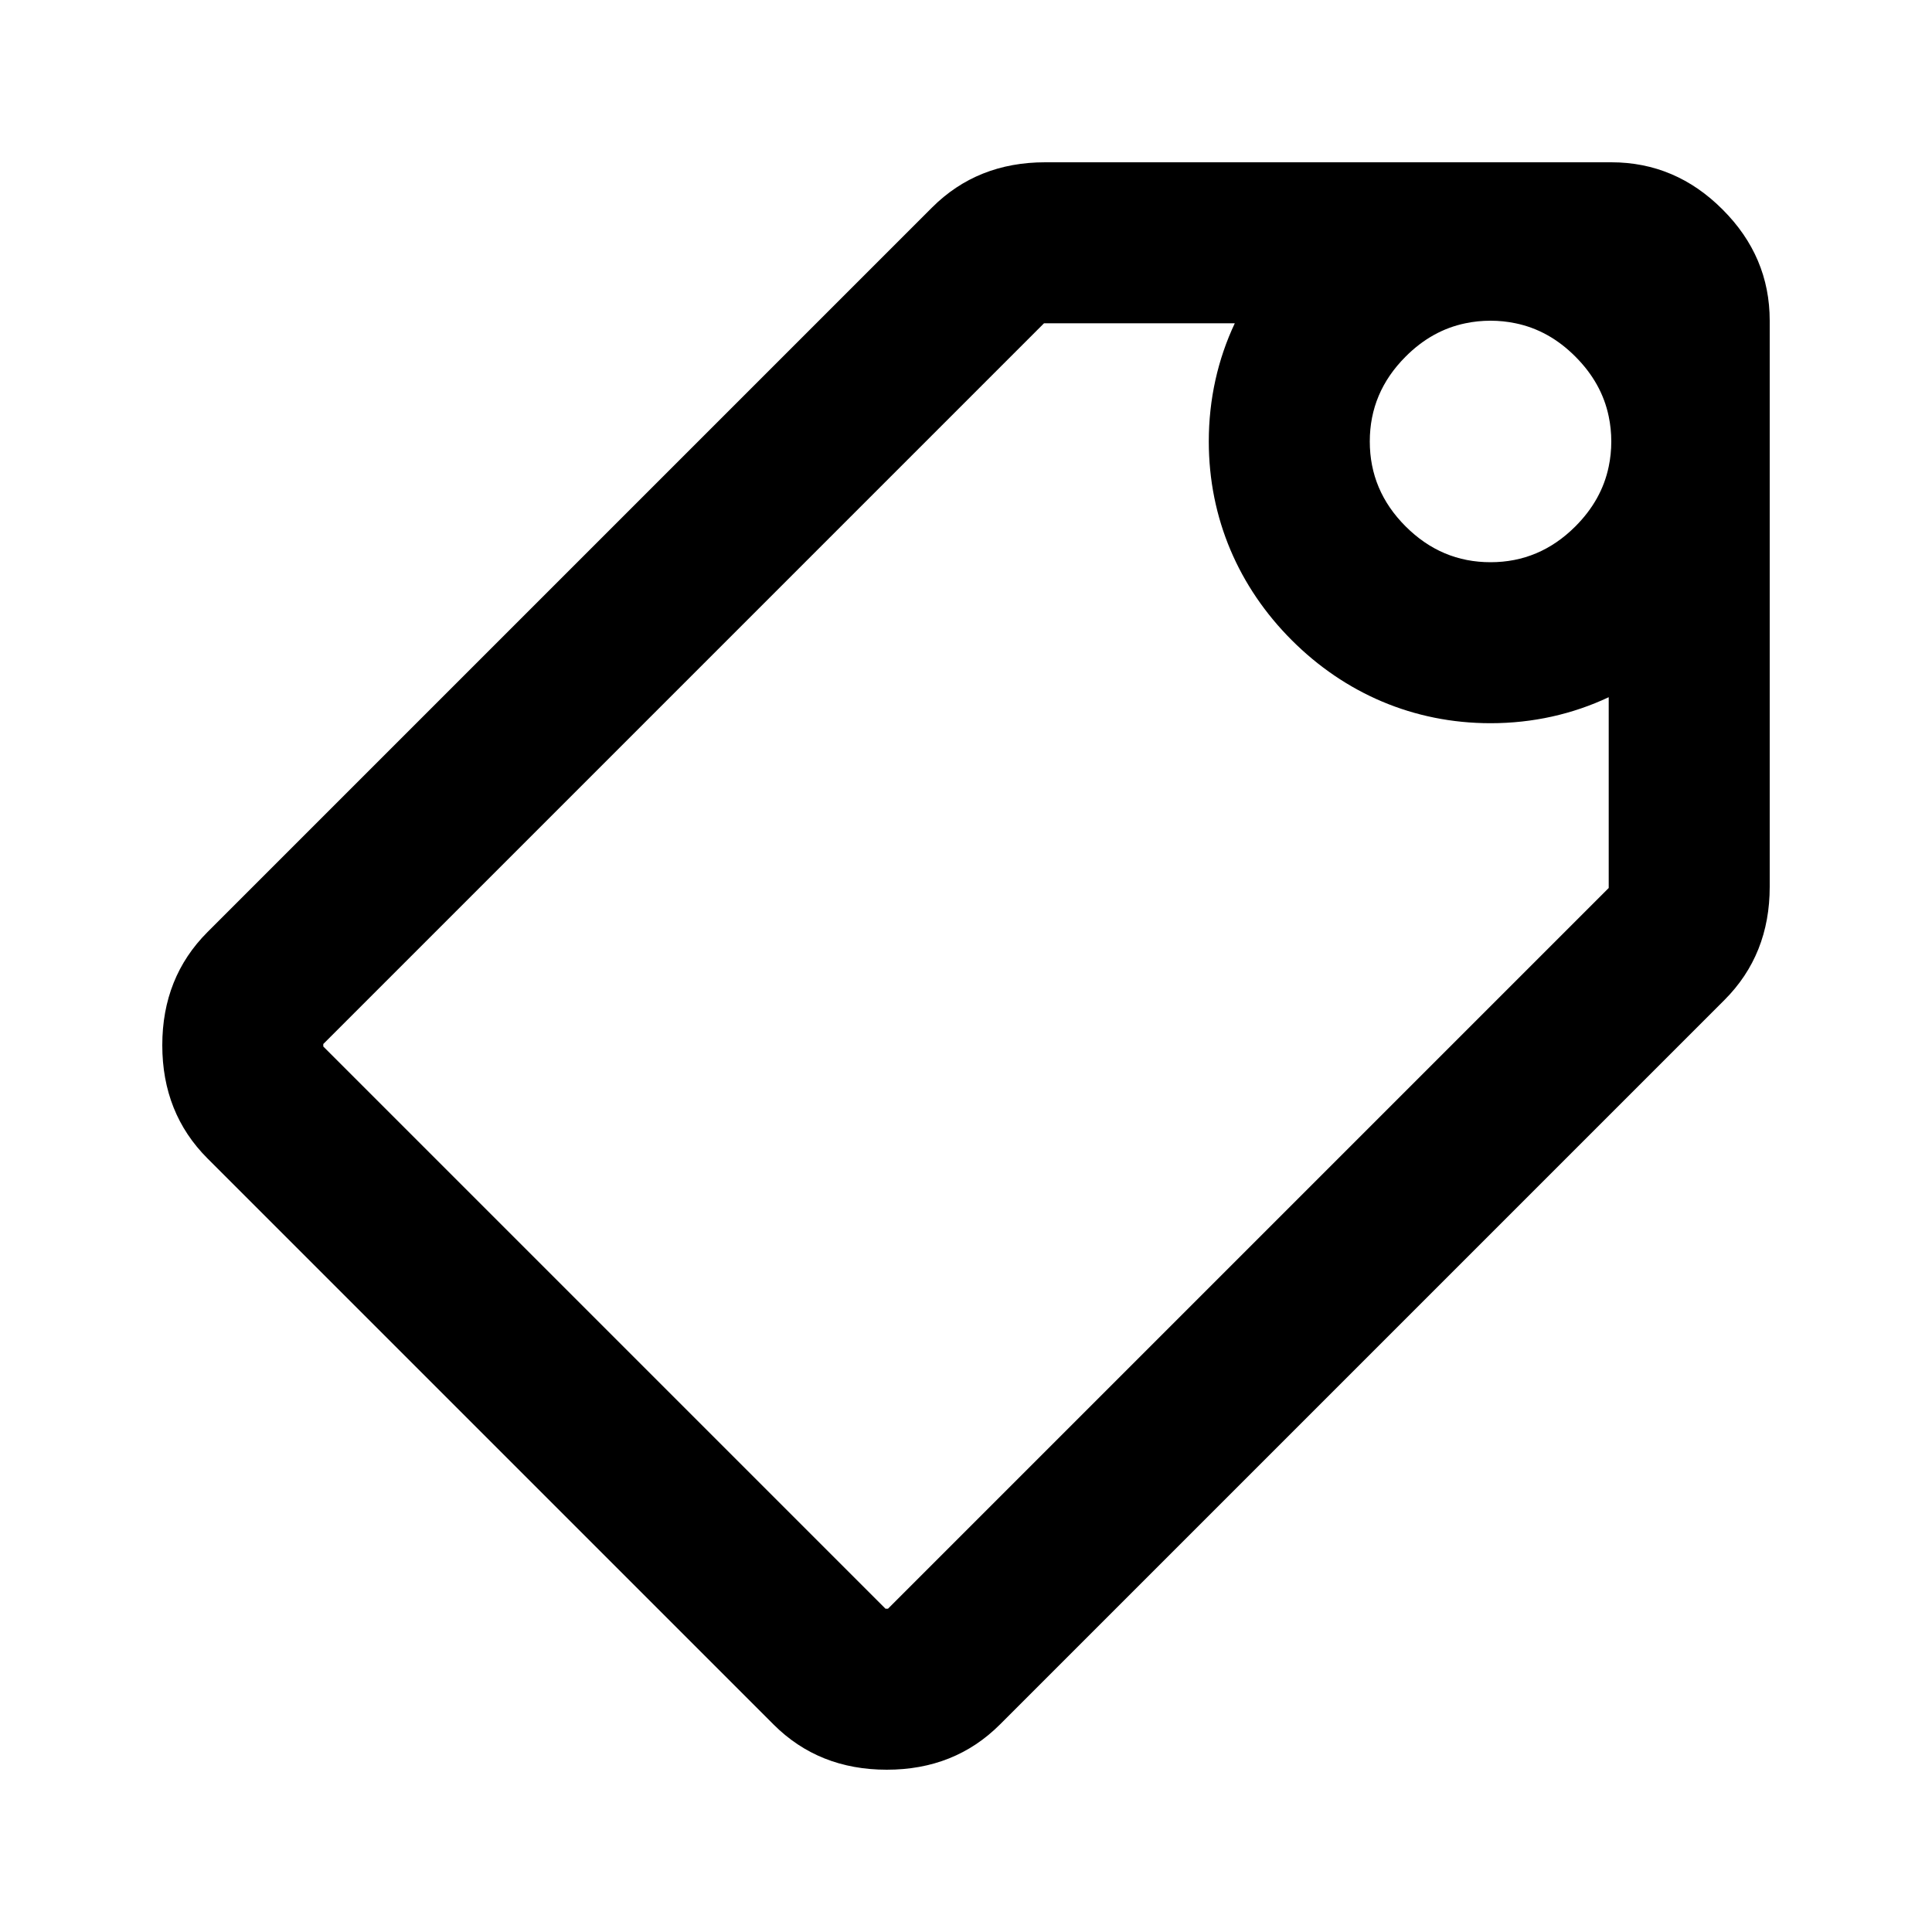
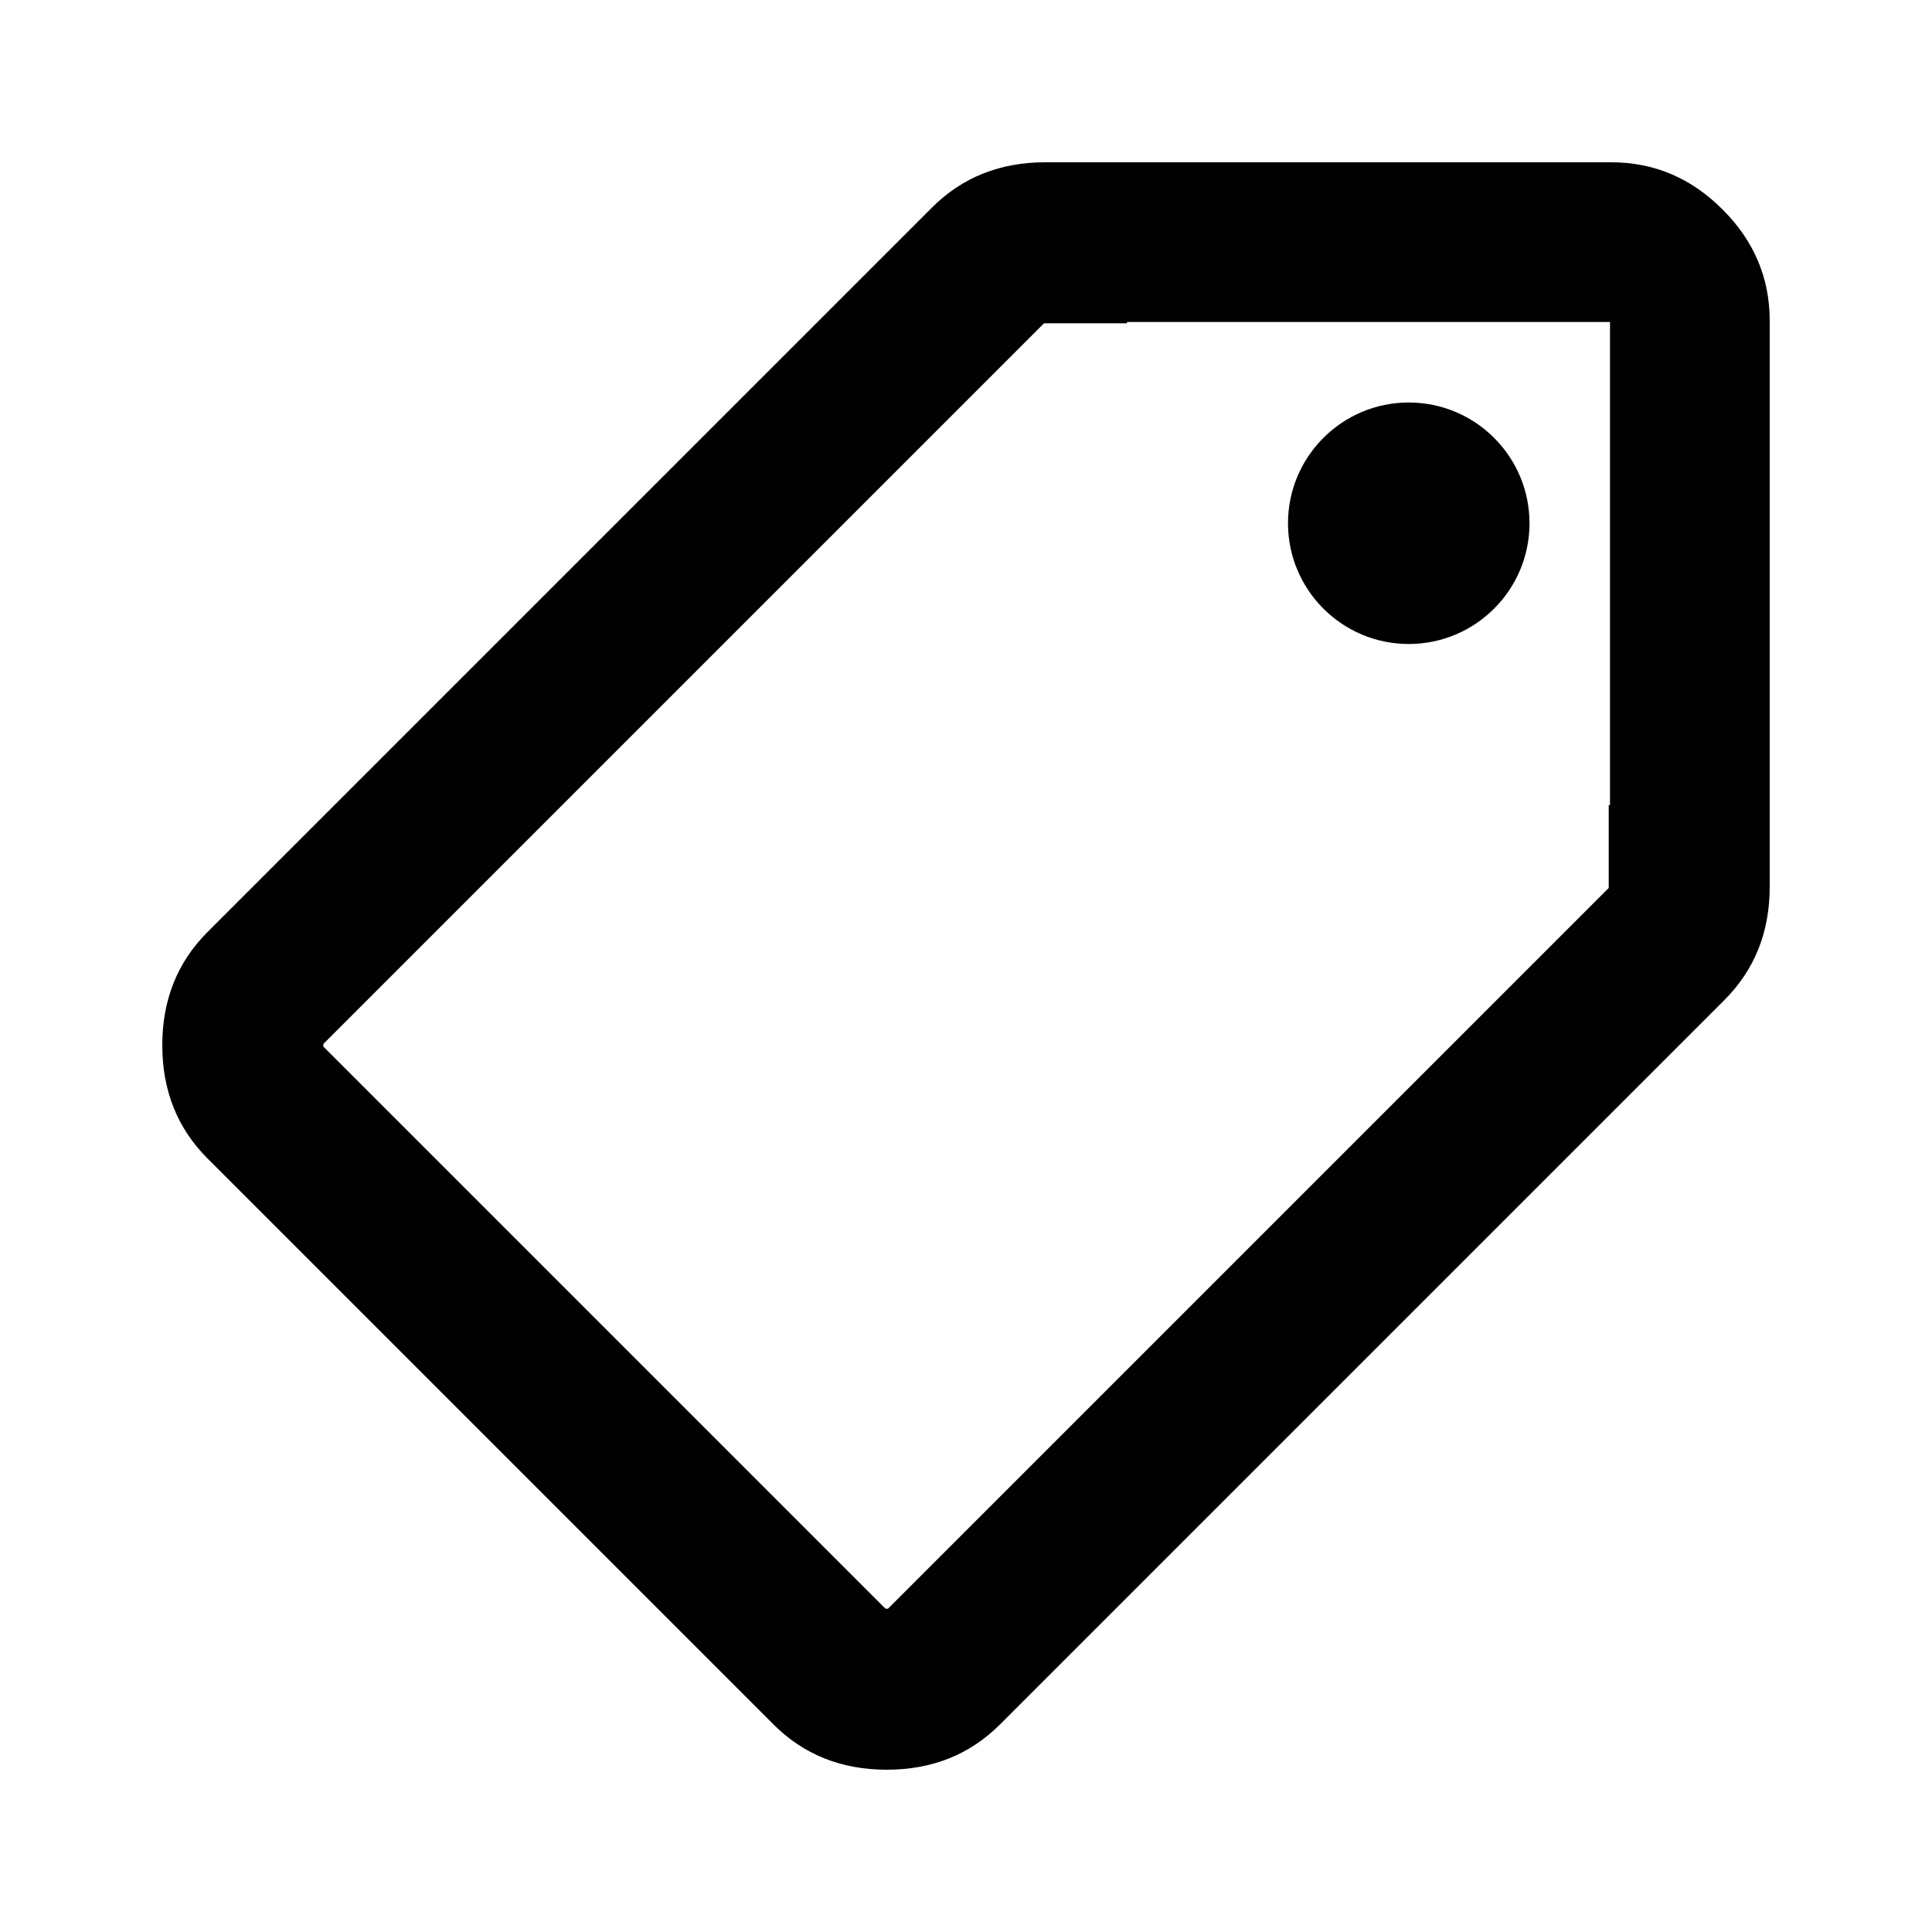
<svg xmlns="http://www.w3.org/2000/svg" width="24" height="24" viewBox="0 0 24 24" fill="none">
-   <path fill-rule="evenodd" clip-rule="evenodd" d="M16.047 7.953C16.705 8.611 17.559 8.984 18.516 8.984C19.041 8.984 19.536 8.872 19.984 8.661V11.016C19.984 11.021 19.984 11.027 19.984 11.031L11.031 19.984C11.027 19.984 11.021 19.984 11.016 19.984C11.01 19.984 11.005 19.984 11 19.984L4.016 13C4.016 12.995 4.016 12.99 4.016 12.984C4.016 12.979 4.016 12.973 4.016 12.969L12.969 4.016C12.973 4.016 12.979 4.016 12.984 4.016H15.339C15.128 4.464 15.016 4.959 15.016 5.484C15.016 6.441 15.389 7.295 16.047 7.953ZM21.984 11.016C21.984 11.578 21.797 12.047 21.422 12.422L12.422 21.422C12.047 21.797 11.578 21.984 11.016 21.984C10.453 21.984 9.984 21.797 9.609 21.422L2.578 14.391C2.203 14.016 2.016 13.547 2.016 12.984C2.016 12.422 2.203 11.953 2.578 11.578L11.578 2.578C11.953 2.203 12.422 2.016 12.984 2.016H20.016C20.547 2.016 21.008 2.211 21.398 2.602C21.789 2.992 21.984 3.453 21.984 3.984V11.016ZM19.984 5.796C19.927 6.073 19.788 6.321 19.57 6.539C19.273 6.836 18.922 6.984 18.516 6.984C18.109 6.984 17.758 6.836 17.461 6.539C17.164 6.242 17.016 5.891 17.016 5.484C17.016 5.078 17.164 4.727 17.461 4.43C17.679 4.211 17.927 4.073 18.204 4.016C18.304 3.995 18.408 3.984 18.516 3.984C18.623 3.984 18.727 3.995 18.827 4.016C19.104 4.073 19.352 4.211 19.57 4.43C19.788 4.648 19.927 4.896 19.984 5.173C20.005 5.273 20.016 5.377 20.016 5.484C20.016 5.592 20.005 5.696 19.984 5.796Z" fill="currentColor" />
+   <path d="M17.5 8C18.328 8 19 7.328 19 6.5C19 5.672 18.328 5 17.5 5C16.672 5 16 5.672 16 6.5C16 7.328 16.672 8 17.5 8Z" fill="currentColor" />
+   <path fill-rule="evenodd" clip-rule="evenodd" d="M21.984 11.016C21.984 11.578 21.797 12.047 21.422 12.422L12.422 21.422C12.047 21.797 11.578 21.984 11.016 21.984C10.453 21.984 9.984 21.797 9.609 21.422L2.578 14.391C2.203 14.016 2.016 13.547 2.016 12.984C2.016 12.422 2.203 11.953 2.578 11.578L11.578 2.578C11.953 2.203 12.422 2.016 12.984 2.016H20.016C20.547 2.016 21.008 2.211 21.398 2.602C21.789 2.992 21.984 3.453 21.984 3.984V11.016ZM14 4V4.016H12.984L12.969 4.016L4.016 12.969L4.016 12.984L4.016 13L11 19.984L11.016 19.984L11.031 19.984L19.984 11.031L19.984 11.016V10H20V4H14Z" fill="currentColor" />
</svg>
